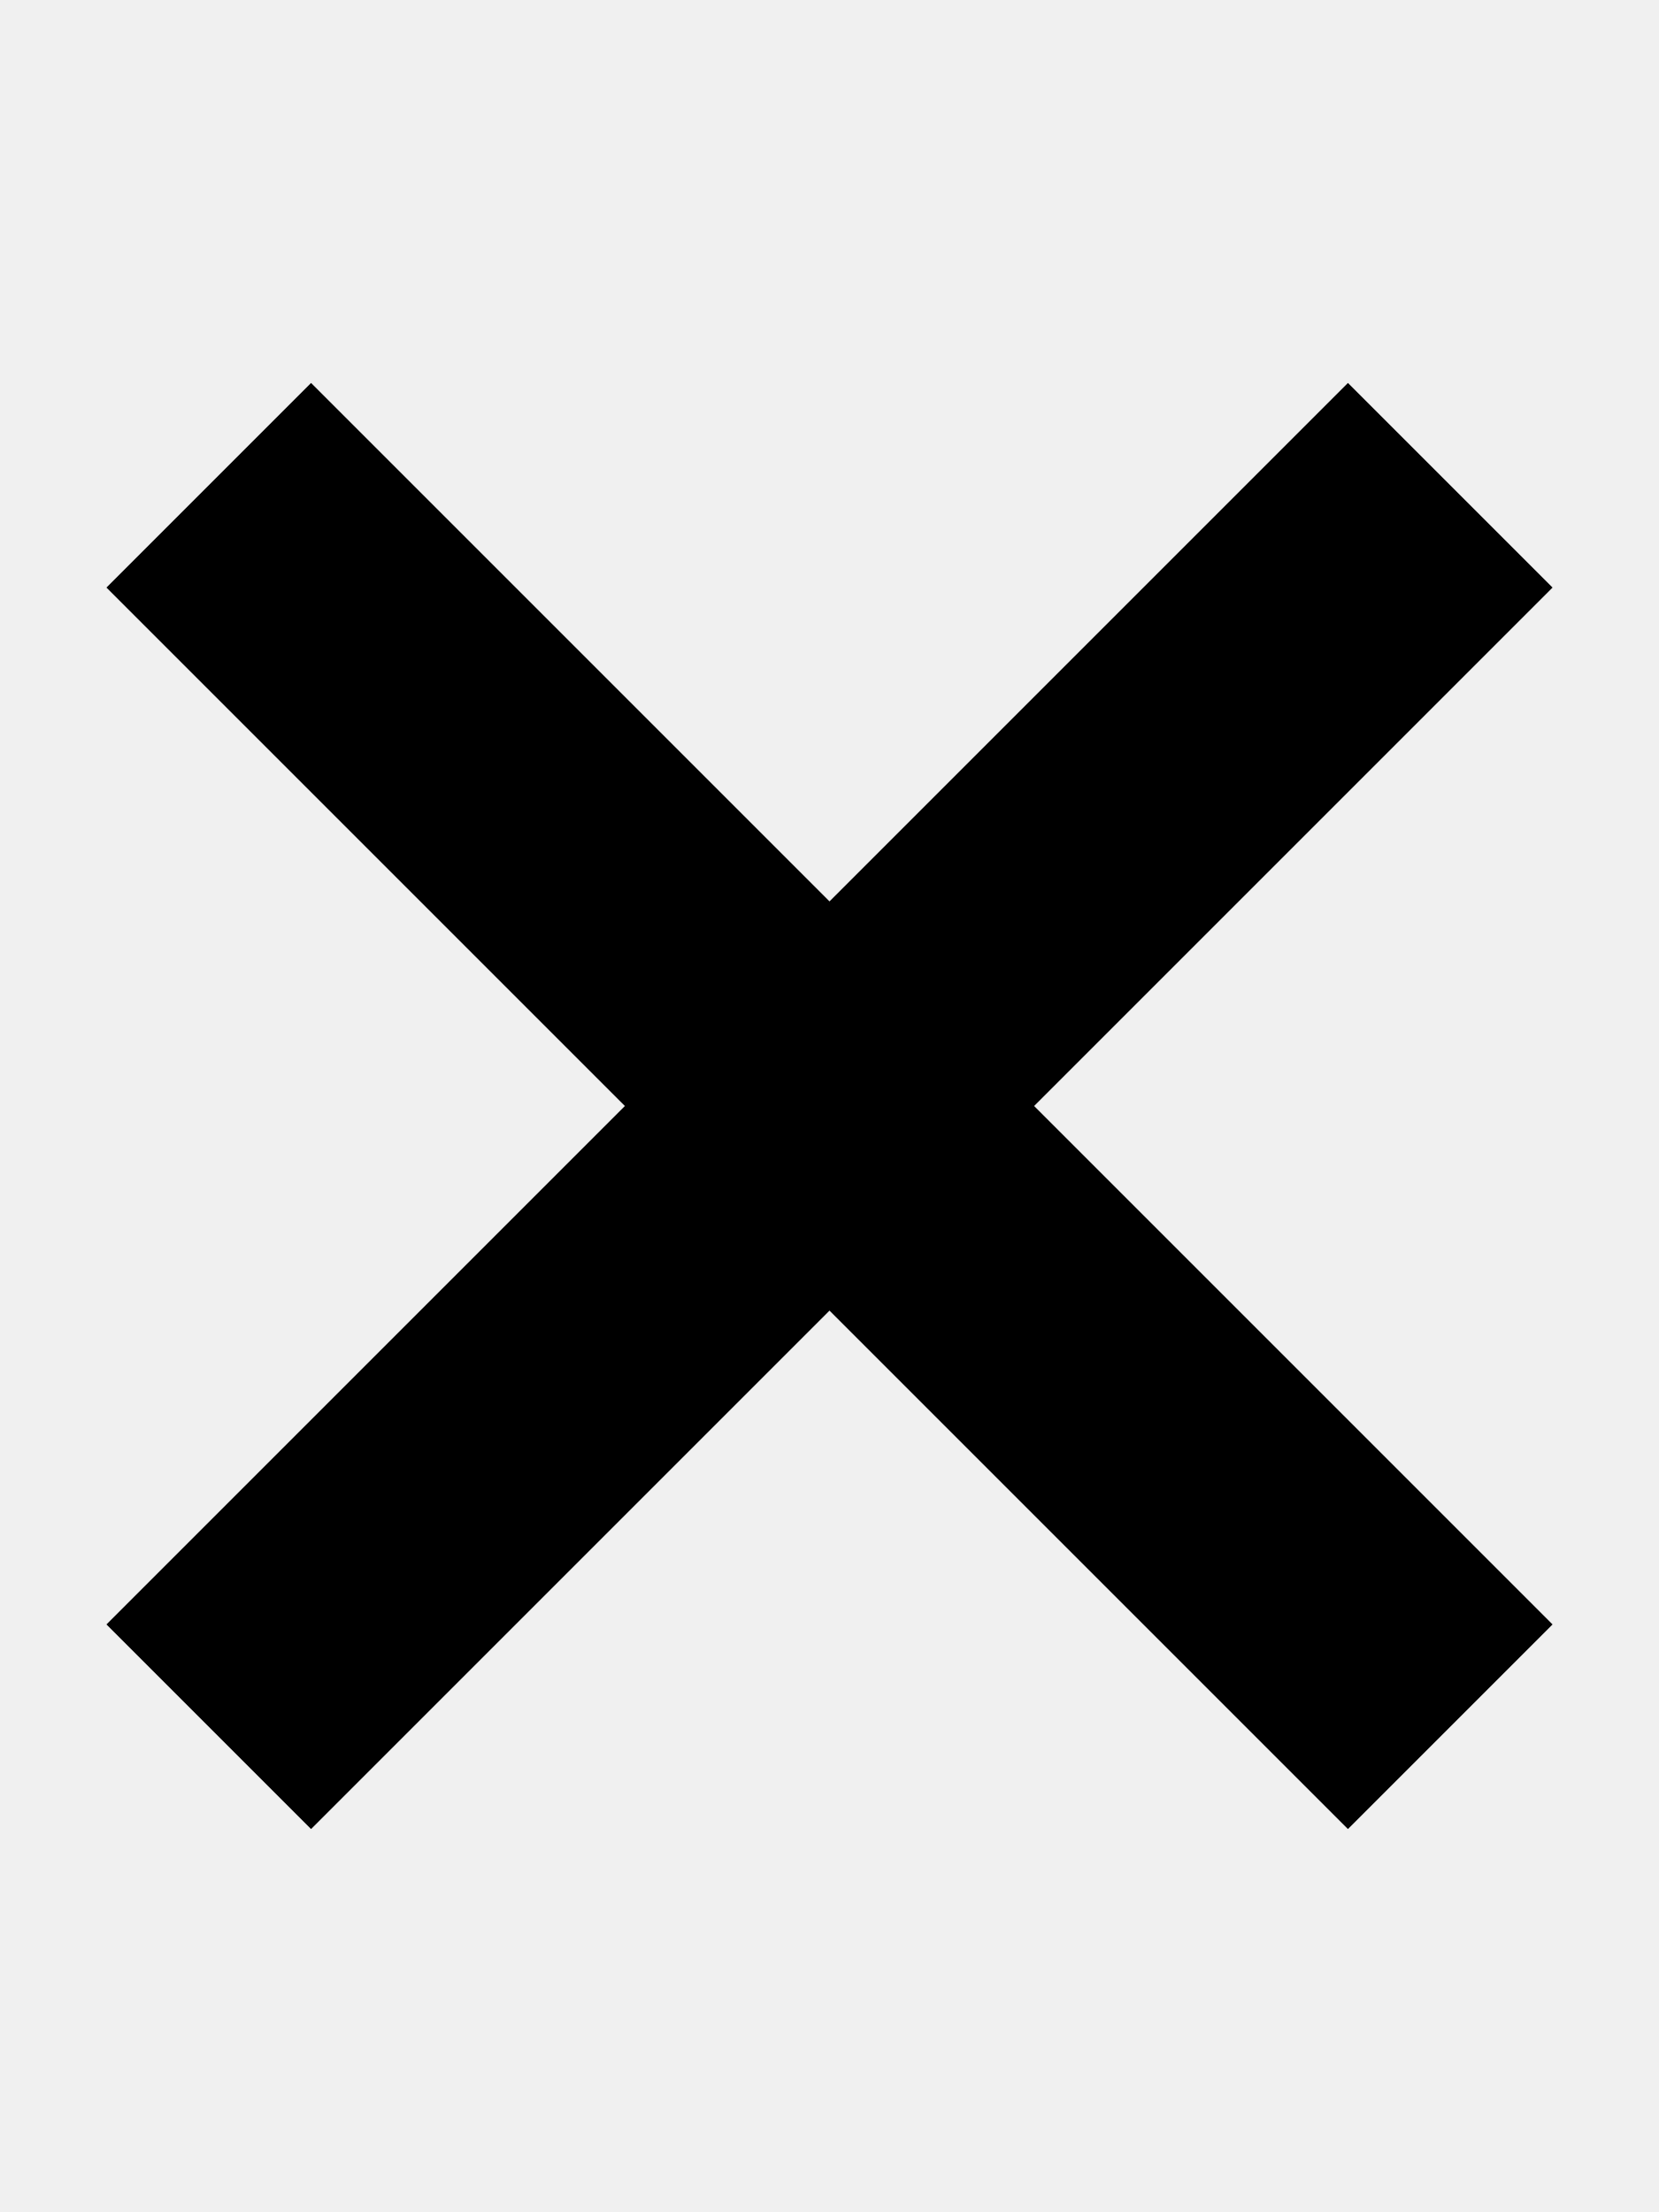
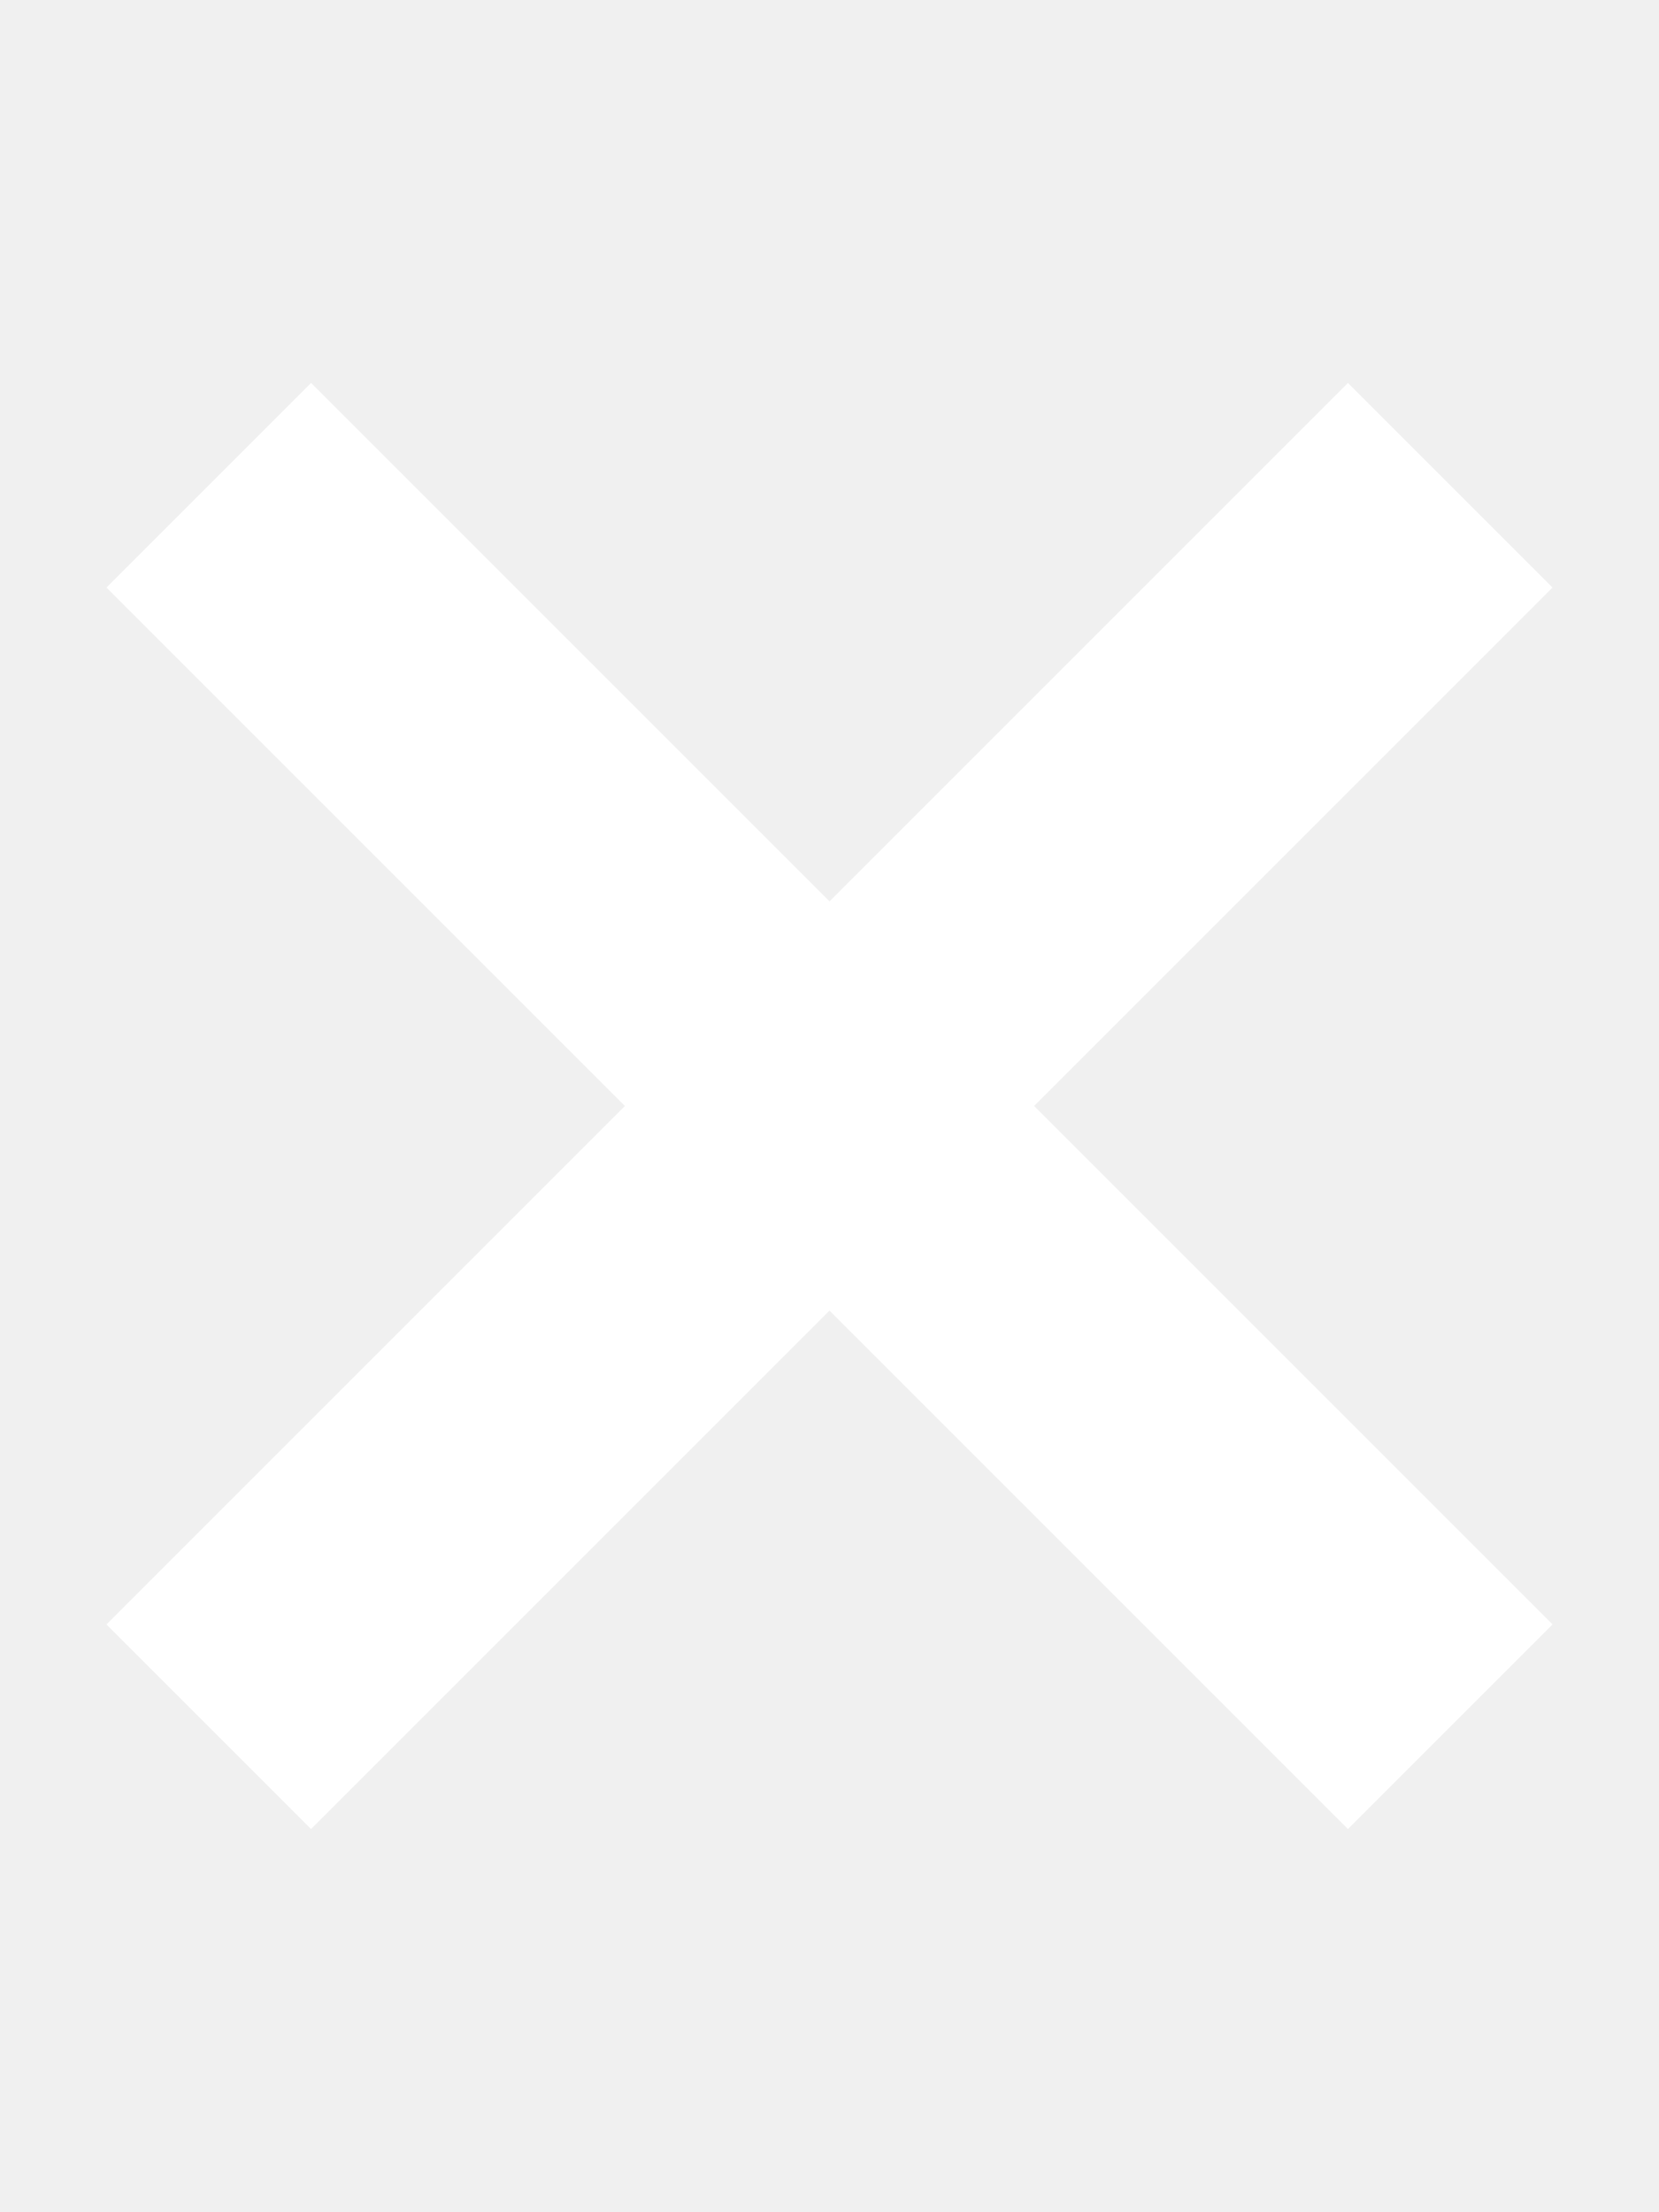
<svg xmlns="http://www.w3.org/2000/svg" width="12" height="16" viewBox="0 0 12 16">
-   <path fill-rule="evenodd" d="M7.48 8l3.75 3.75-1.48 1.48L6 9.48l-3.75 3.75-1.48-1.48L4.52 8 .77 4.25l1.48-1.48L6 6.52l3.75-3.75 1.48 1.48L7.48 8z" />
+   <path fill="#FFFFFF" fill-rule="evenodd" d="M7.48 8l3.75 3.75-1.48 1.48L6 9.48l-3.75 3.75-1.48-1.48L4.52 8 .77 4.25l1.48-1.48L6 6.52l3.75-3.75 1.48 1.48L7.48 8z" />
</svg>
